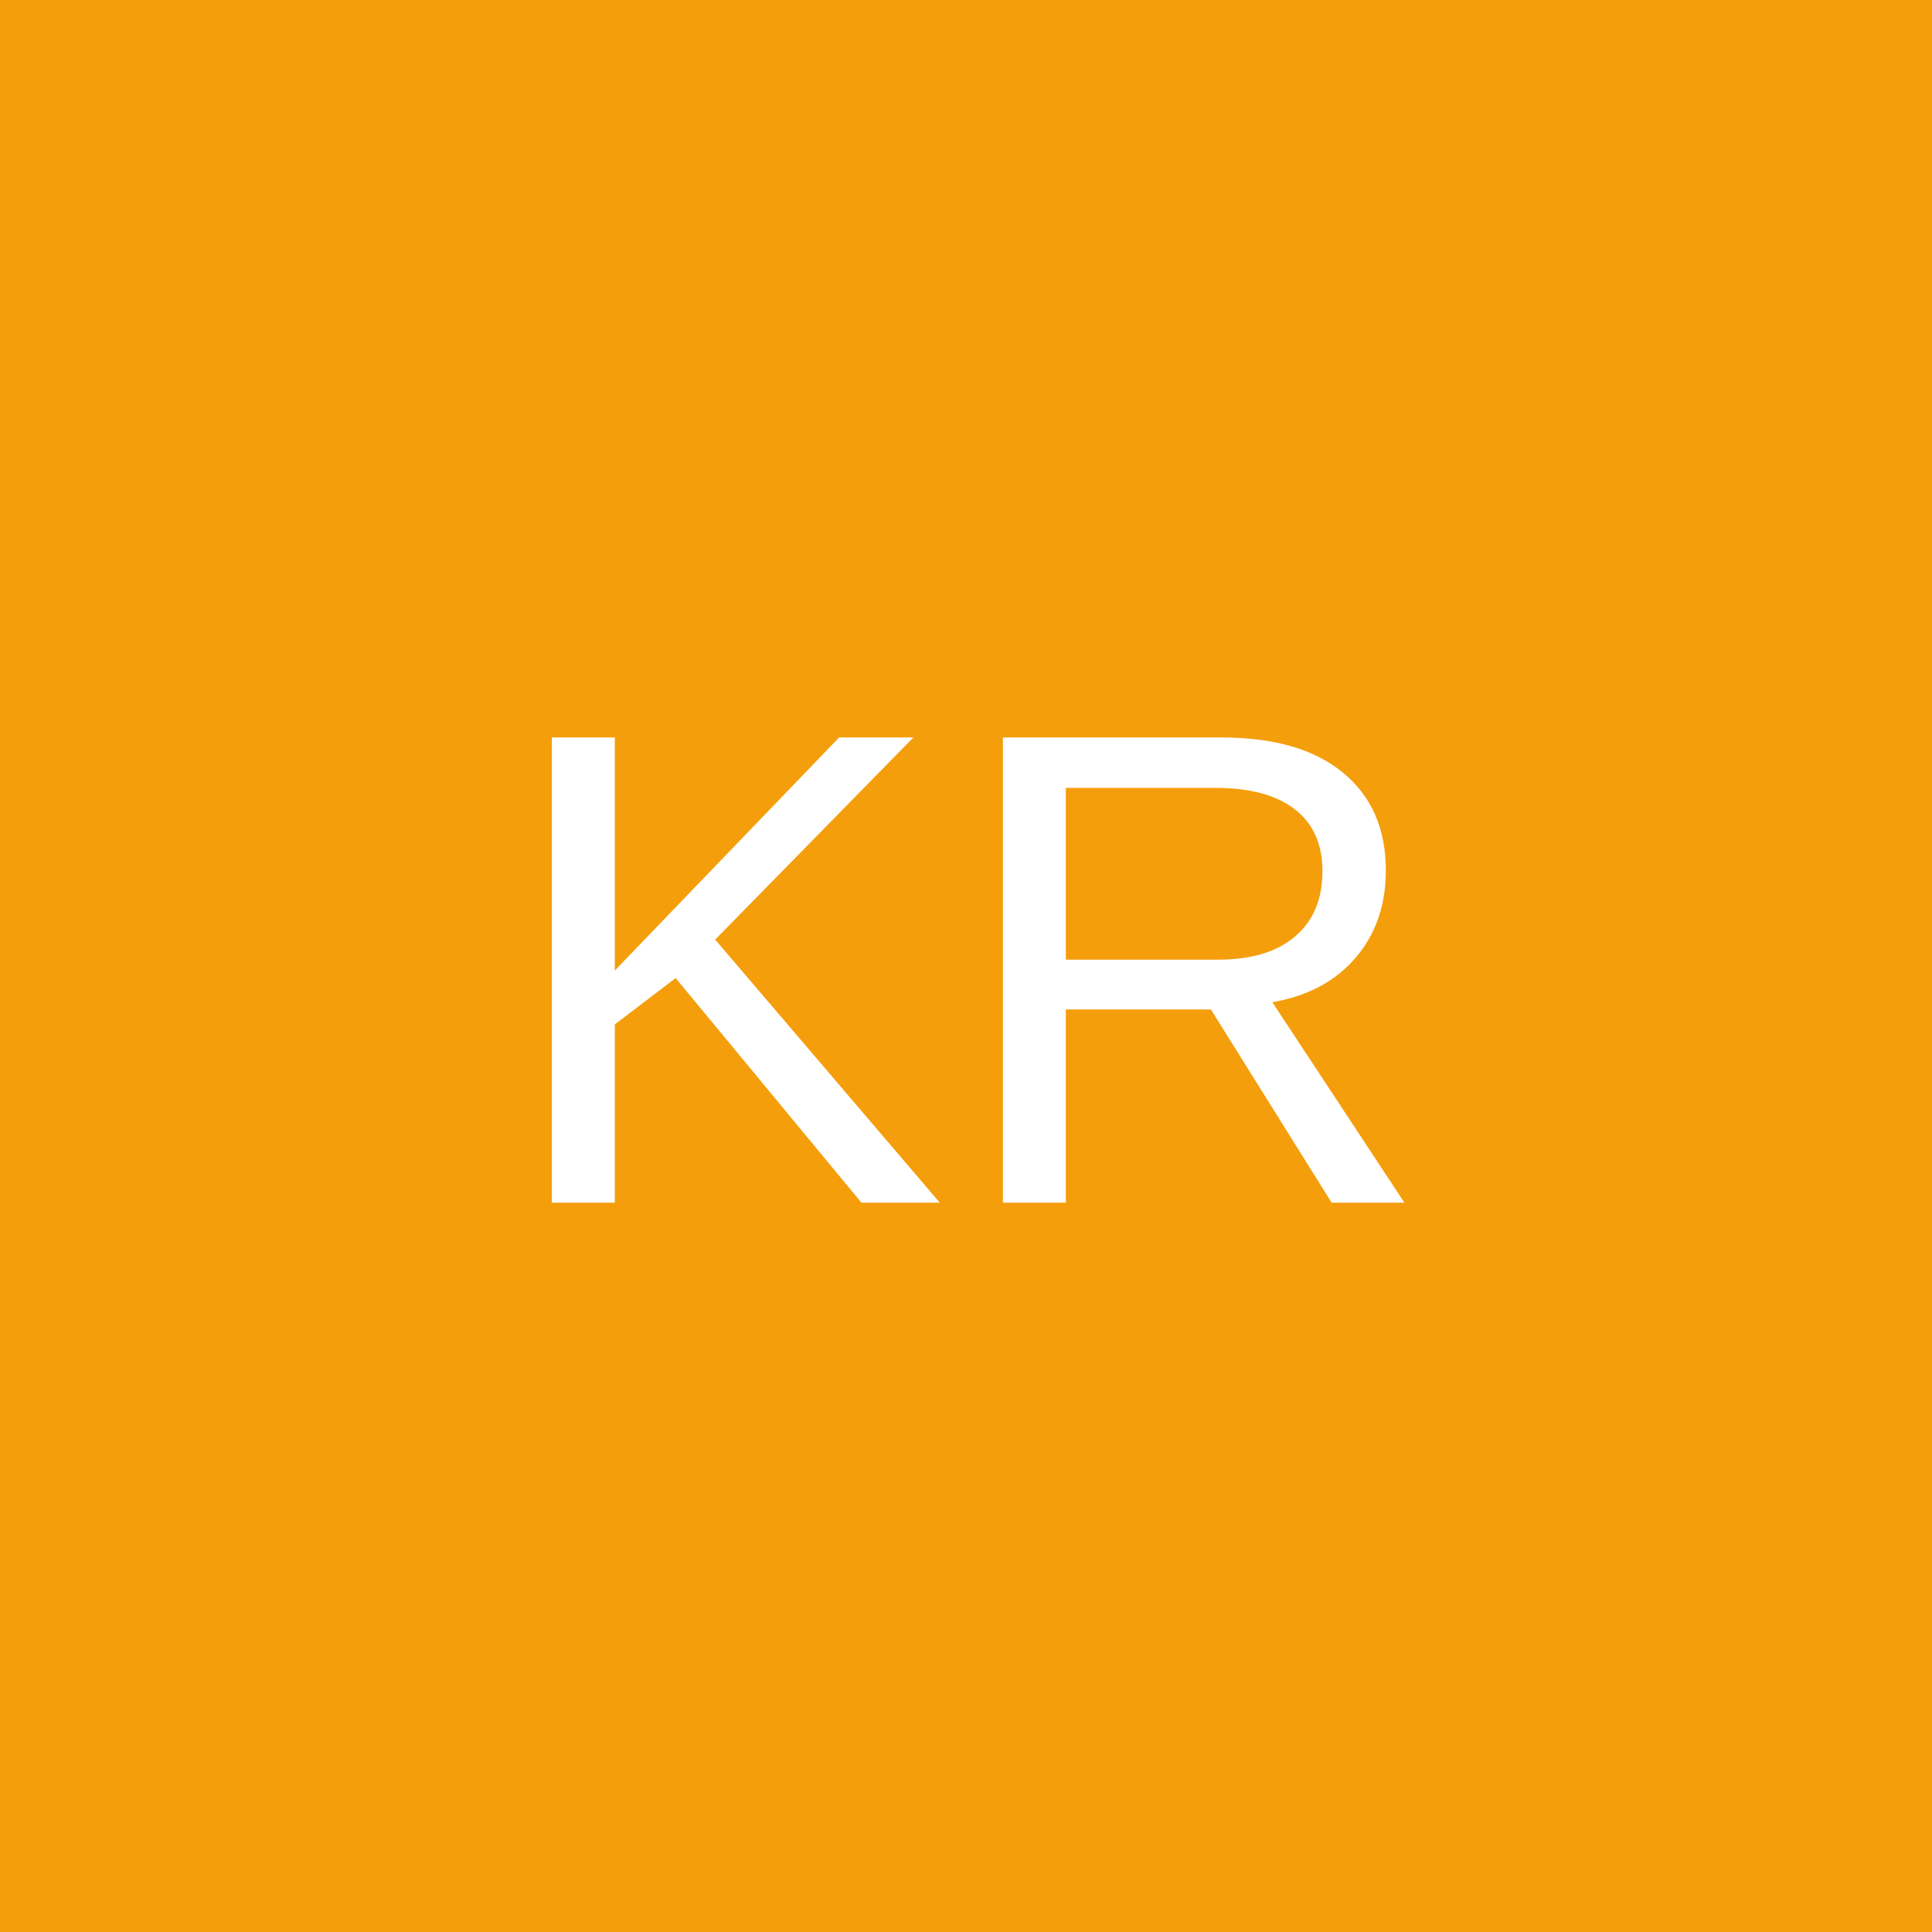
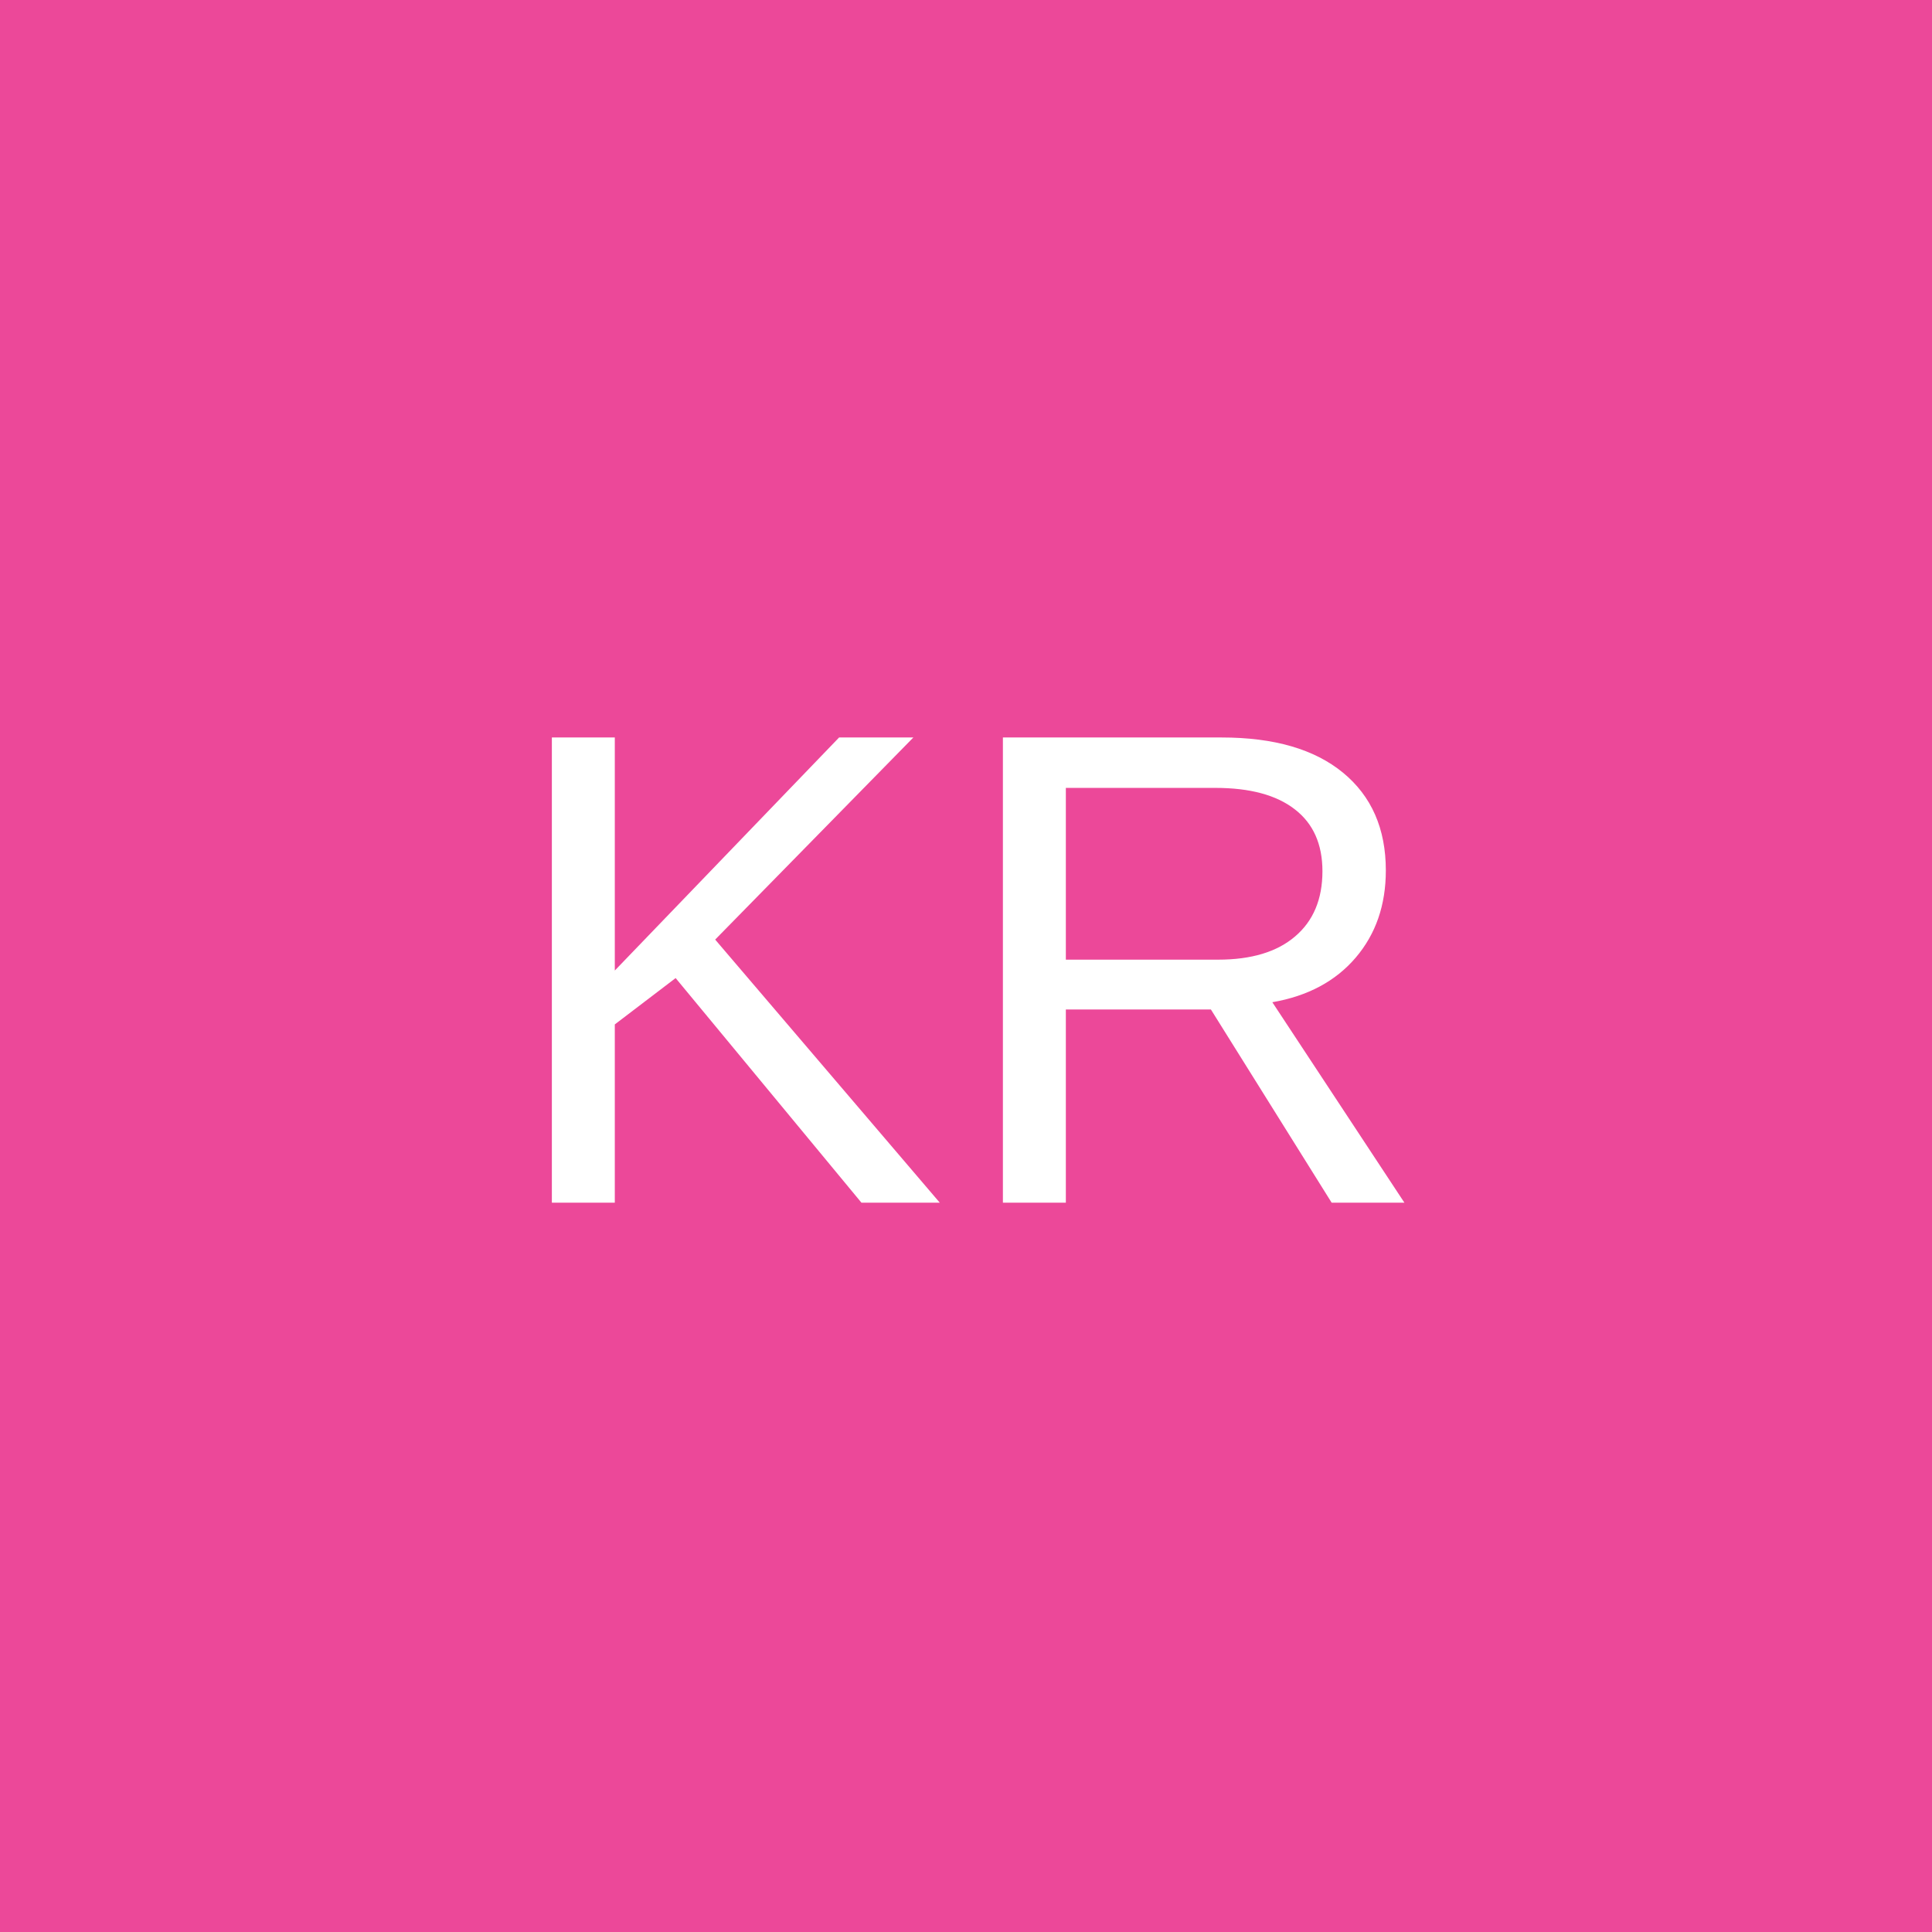
<svg xmlns="http://www.w3.org/2000/svg" width="200" height="200" viewBox="0 0 200 200">
-   <rect width="200" height="200" fill="#f59e0b" />
+   <rect width="200" height="200" fill="#ec4899" />
  <text x="50%" y="50%" font-family="Arial, Helvetica, sans-serif" font-size="70" fill="#ffffff" text-anchor="middle" dy=".35em">KR</text>
</svg>
